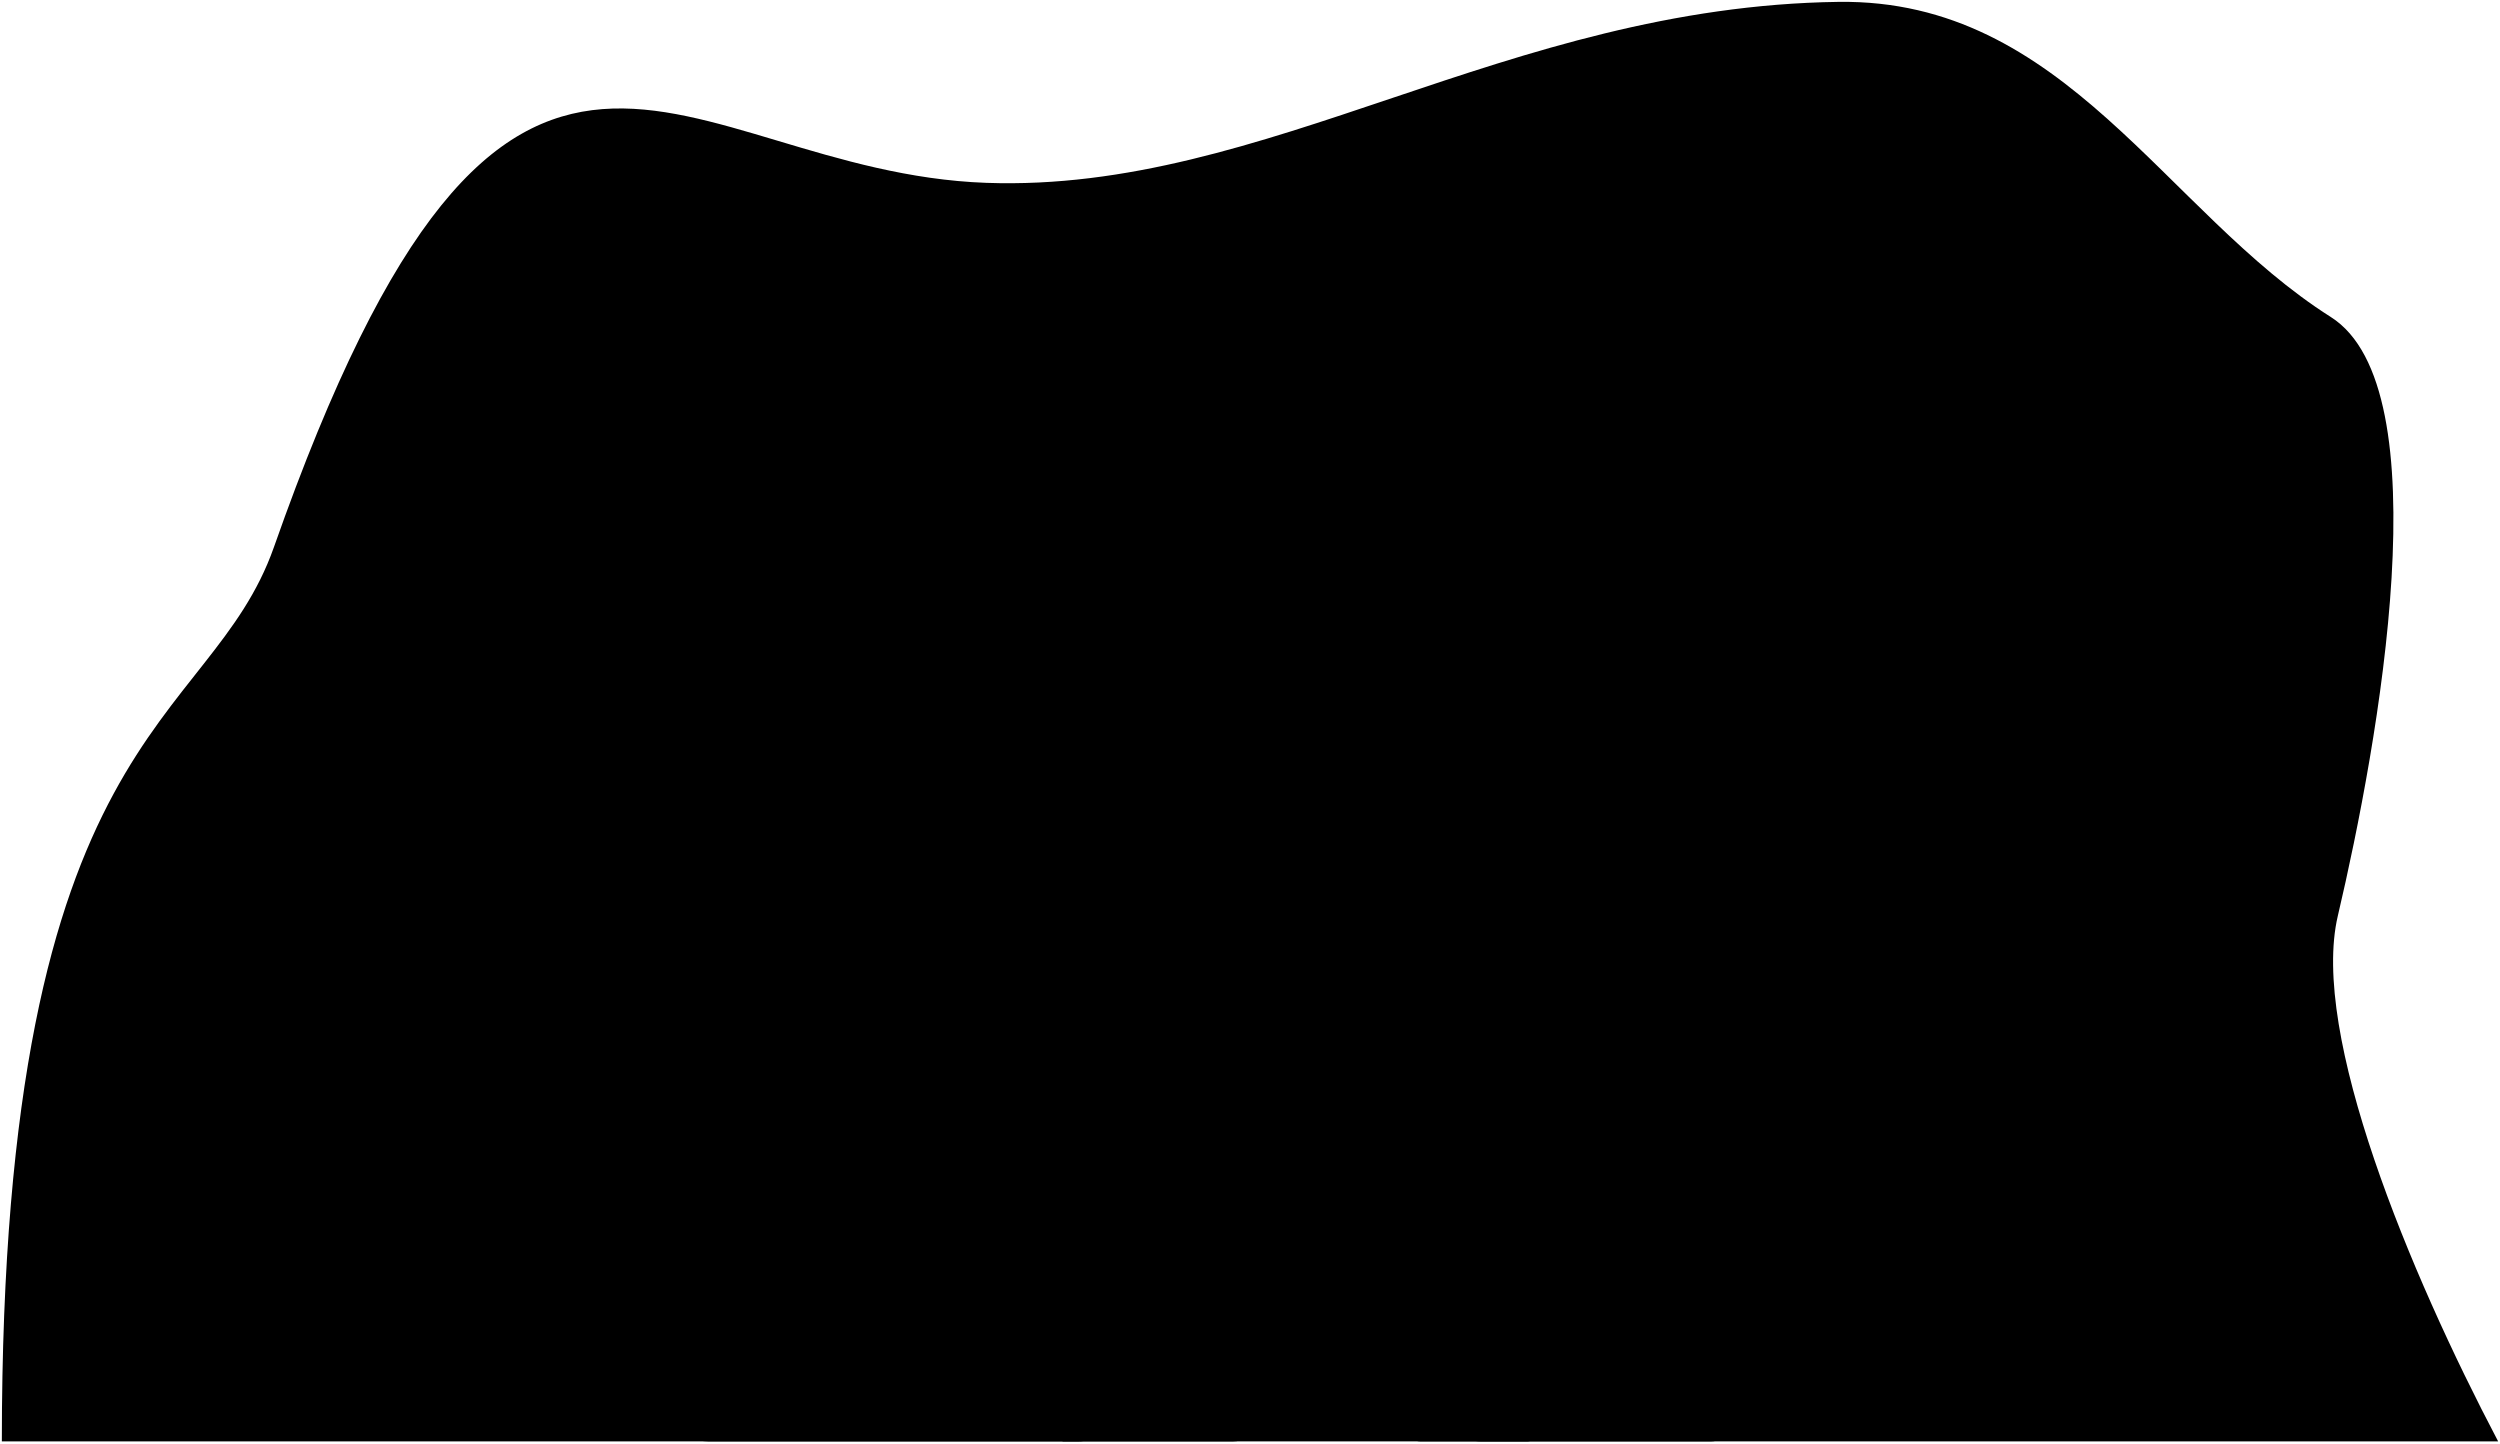
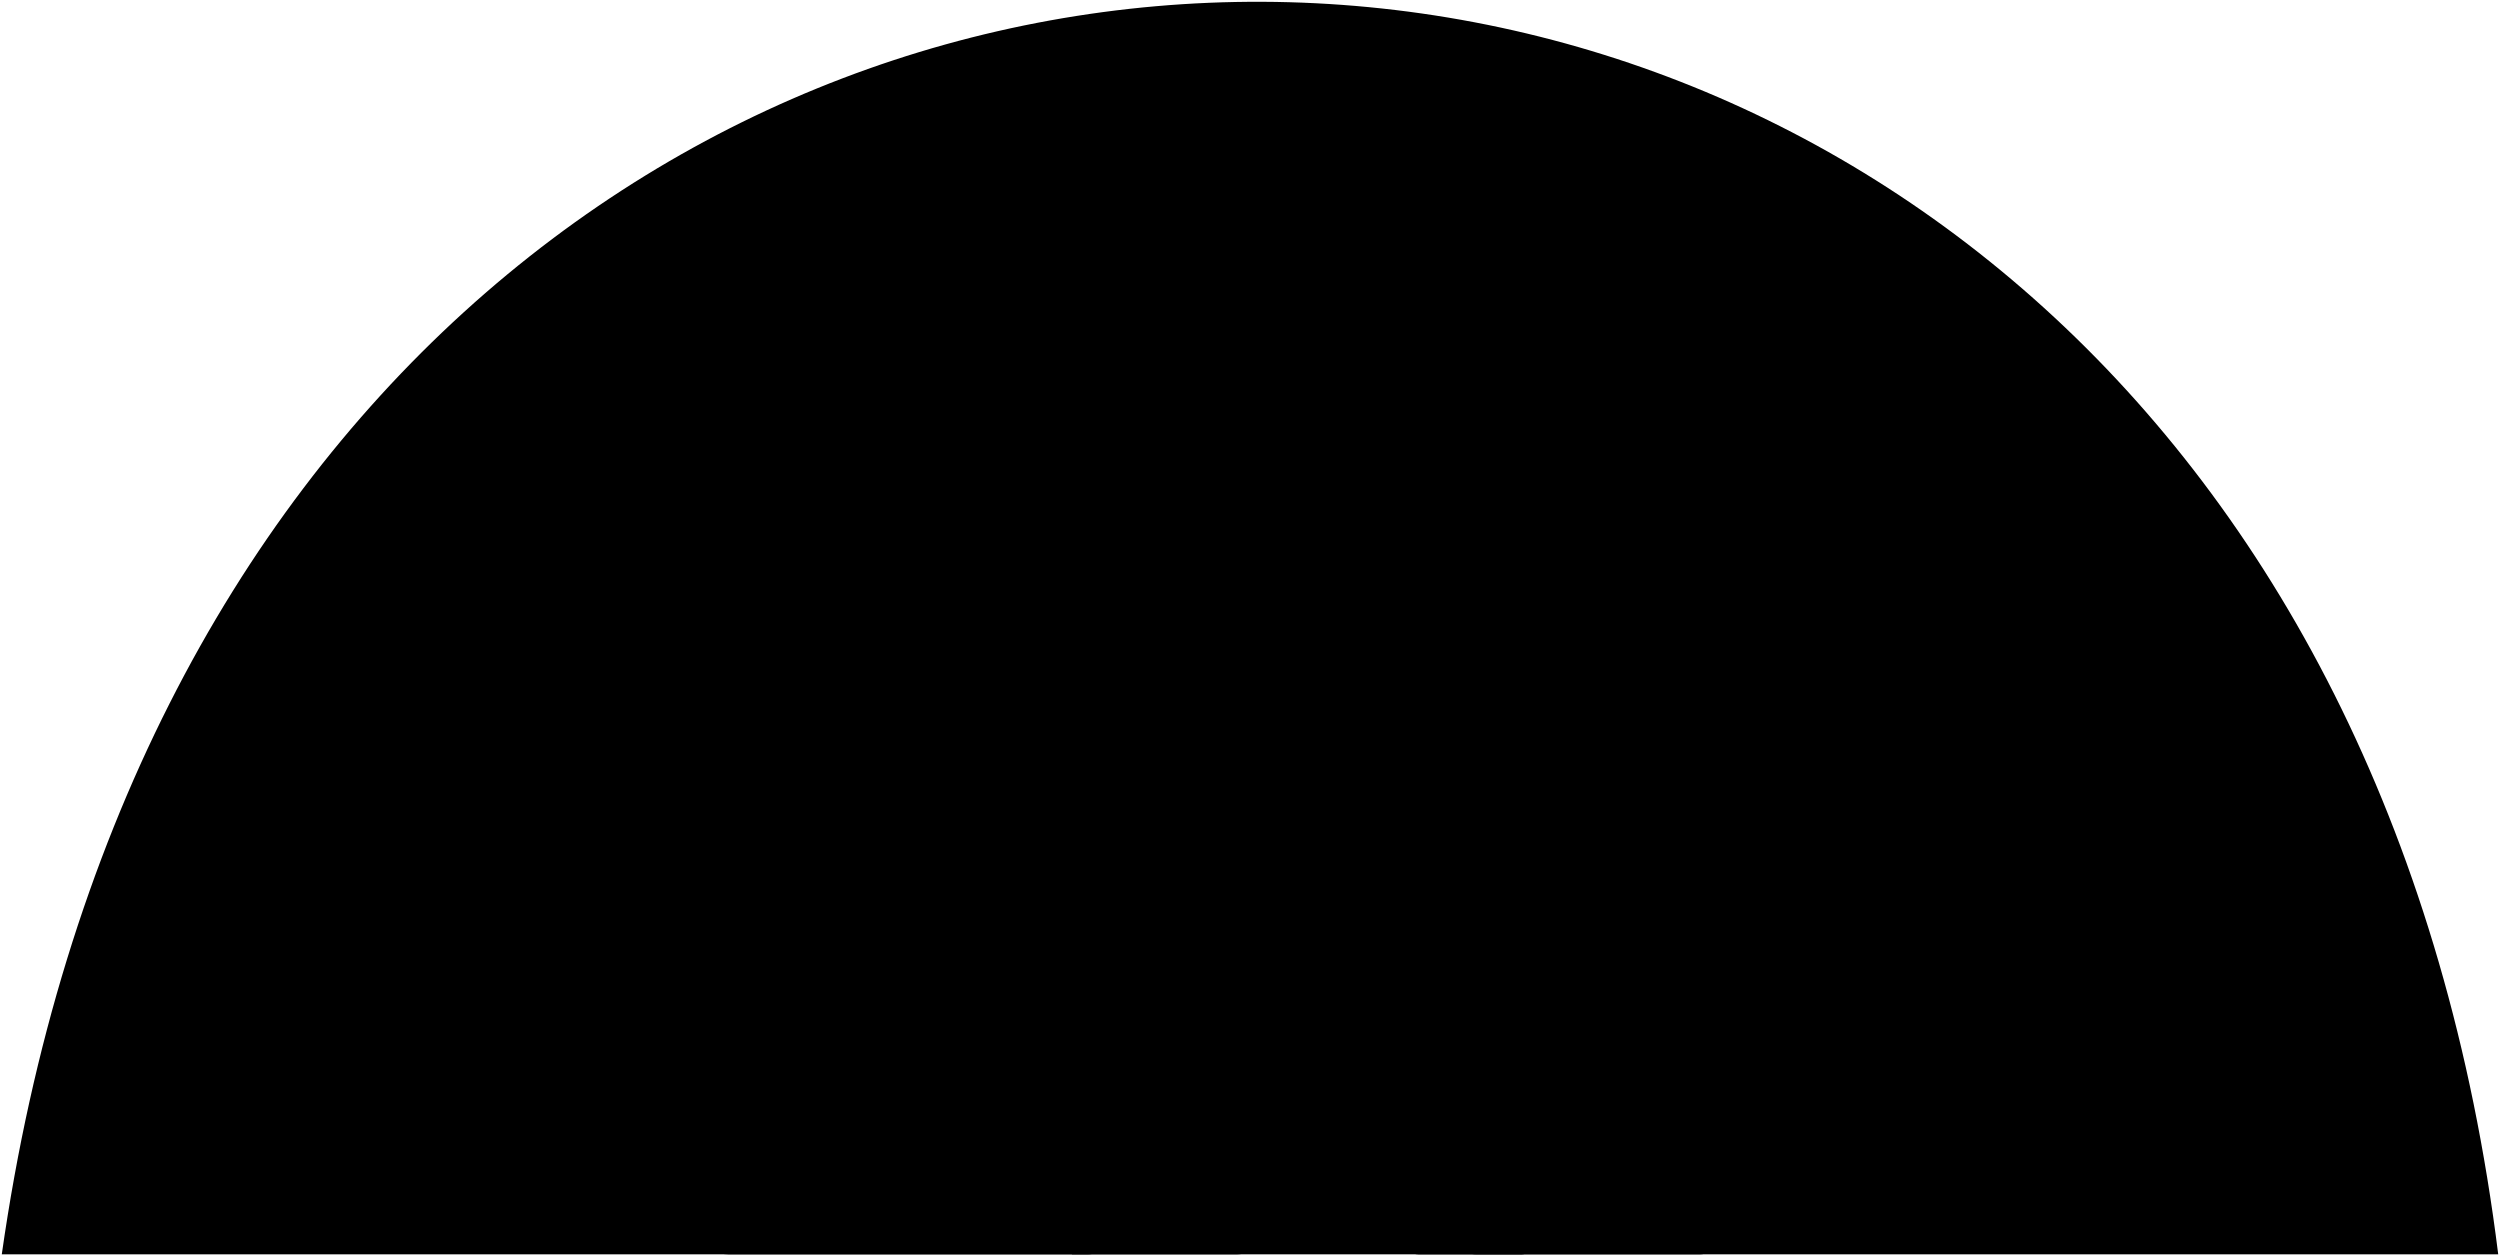
- <svg viewBox="0 0 679.66 392.36">
-   <path class="oceanRockDarker" d="m.5,391.86c0-195.39,56.39-193.12,73.98-243.14C138.62-33.74,183.9,46.7,268.15,49.71,344.39,52.43,409.37,1.75,499.81.51c61.6-.84,88.73,57.09,133.86,85.68,30.4,19.25,12.99,115.63,1.9,162.8-7.54,32.04,19.44,96.95,43.59,142.88H.5Z" />
+ <svg viewBox="0 0 702.1 352.77">
+   <path class="oceanRockDarker" d="m701.6,352.27C643.58-114.04,67.74-119.46.5,352.27h701.1Z" />
  <g class="rockCreaseLine">
-     <path d="m448.63,150.22c8.33-3.25,15.15,2.82,22.32,2.52,7.96-.34,13.38-8.34,23.08-4.49" />
-     <path d="m350.93,228.18c35.89-27.26,45.63-5.06,79.39-4.61,49.48.66,45.31-35.57,106.14,1.65" />
-     <path d="m435.31,310.58s38.49,3.6,52.1,3.6c23.79,0,24.01-20.84,56.45-8.53" />
+     <path d="m460.79,110.63c8.33-3.25,15.15,2.82,22.32,2.52,7.96-.34,13.38-8.34,23.08-4.49" />
+     <path d="m363.09,188.59c35.89-27.26,45.63-5.06,79.39-4.61,49.48.66,45.31-35.57,106.14,1.65" />
+     <path d="m447.47,270.99s38.49,3.6,52.1,3.6c23.79,0,24.01-20.84,56.45-8.53" />
  </g>
  <g class="seaweed">
-     <path d="m415.39,353.59c11.13,0,10.01-19.36,1.48-19.28l-.08-9.37c9.35-1.16,9.23-16.12.11-18.23l.45-9.18c8.83-2.8,9-14.95.96-17.49l.84-9.56c8.08-1.37,7.91-12.64,1.55-15.03l1.03-8.19c6.11-.35,6.81-9.09,1.63-10.95,0,0,1.18-7.54,1.66-10.29-.91,2.57-2.94,10.14-2.94,10.14-5.6-.44-8.05,7.78-2.63,10.82l-1.47,8.34c-6.4,1.48-8.93,11.79-1.9,14.79l-1,10.02c-7.26,2.8-8.3,13.99-.86,17.26l-.42,9.58c-7.99,3.06-8.82,15.04-.04,17.97l.04,9.37c-7.31,1.13-8.52,19.28,1.6,19.28Z" />
-     <path d="m432.88,354.91c-8.79-2.12-4.4-16.61,2.7-15.87l1.82-8.12c-9.03-3.86-4.91-15.38,1.43-17.13l.31-7.3c-5.73-2.59-6.76-11.63-.94-14.45l-.79-9.58c-6.91-1.57-7.15-11-.79-13.98l.15-11.17c-5.02-2.18-4.08-10.19,1.17-11.82,0,0,1.28-8.97,2.21-12.13-.43,3.18-.81,12.05-.81,12.05,5.14,1.86,5.22,10.74-.18,11.89l.55,11c5.48,1.04,7.36,10.78,1.05,13.99l.7,9.24c7.49.74,9.22,11.27,1.13,14.88l-.08,7.46c6.89,3.55,6.06,15.78-2.54,17.63l-1.18,8.17c5.63,2.26,3.21,17.44-5.92,15.24Z" />
+     <path d="m427.55,314c11.13,0,10.01-19.36,1.48-19.28l-.08-9.37c9.35-1.16,9.23-16.12.11-18.23l.45-9.18c8.83-2.8,9-14.95.96-17.49l.84-9.56c8.08-1.37,7.91-12.64,1.55-15.03l1.03-8.19c6.11-.35,6.81-9.09,1.63-10.95,0,0,1.18-7.54,1.66-10.29-.91,2.57-2.94,10.14-2.94,10.14-5.6-.44-8.05,7.78-2.63,10.82l-1.47,8.34c-6.4,1.48-8.93,11.79-1.9,14.79l-1,10.02c-7.26,2.8-8.3,13.99-.86,17.26l-.42,9.58c-7.99,3.06-8.82,15.04-.04,17.97l.04,9.37c-7.31,1.13-8.52,19.28,1.6,19.28Z" />
+     <path d="m445.04,315.32c-8.79-2.12-4.4-16.61,2.7-15.87l1.82-8.12c-9.03-3.86-4.91-15.38,1.43-17.13l.31-7.3c-5.73-2.59-6.76-11.63-.94-14.45l-.79-9.58c-6.91-1.57-7.15-11-.79-13.98l.15-11.17c-5.02-2.18-4.08-10.19,1.17-11.82,0,0,1.28-8.97,2.21-12.13-.43,3.18-.81,12.05-.81,12.05,5.14,1.86,5.22,10.74-.18,11.89l.55,11c5.48,1.04,7.36,10.78,1.05,13.99l.7,9.24c7.49.74,9.22,11.27,1.13,14.88l-.08,7.46c6.89,3.55,6.06,15.78-2.54,17.63l-1.18,8.17c5.63,2.26,3.21,17.44-5.92,15.24Z" />
  </g>
  <g class="kelpBack">
-     <path d="m287.95,251.74c13.34,25.57-3.33,38.24,2.45,50.69,12.48,26.89.67,25.79,4,49.35-14.45-21.56-1.66-30.38-8.89-47.13-12-27.79,2.22-33.35,2.45-52.91Z" />
-     <path d="m302.84,383.88c27.03-41.06,11.29-42.69,19.15-61.82,11.41-27.78,5.85-29.96,2.64-45.65-1.56,9.34-12.11,18.39-9.99,32.26,4.86,31.65-10.5,16.81-11.81,75.21Z" />
+     <path d="m300.11,212.15c13.34,25.57-3.33,38.24,2.45,50.69,12.48,26.89.67,25.79,4,49.35-14.45-21.56-1.66-30.38-8.89-47.13-12-27.79,2.22-33.35,2.45-52.91Z" />
+     <path d="m315,344.29c27.03-41.06,11.29-42.69,19.15-61.82,11.41-27.78,5.85-29.96,2.64-45.65-1.56,9.34-12.11,18.39-9.99,32.26,4.86,31.65-10.5,16.81-11.81,75.21Z" />
  </g>
-   <path class="kelpFront" d="m304.08,233.63c1.53,5.65,4.16,12.57,5.16,15.93,9.53,32.18-8.69,28.25-5.35,52.08,2.23,15.89,15.38,31.43-6.66,77.23,14.12-50.92-9.11-41.66.18-75.32,7.95-28.81-3.05-26.48,2.48-49.34,1.52-6.31,3.66-12.87,4.19-20.58Z" />
+   <path class="kelpFront" d="m316.24,194.04c1.53,5.65,4.16,12.57,5.16,15.93,9.53,32.18-8.69,28.25-5.35,52.08,2.23,15.89,15.38,31.43-6.66,77.23,14.12-50.92-9.11-41.66.18-75.32,7.95-28.81-3.05-26.48,2.48-49.34,1.52-6.31,3.66-12.87,4.19-20.58Z" />
  <g class="oceanRockMediumDark">
-     <path d="m402.51,391.86c-13.85,0-8.13-32.09,1.2-37.62,5.91-3.5,12.74-4.02,23.97-4.05,14.03-.04,23.37-.42,32.62,4.6,3.83,2.08,13.93,11.02,15.87,15.1,2.8,5.89-3.47,21.97-10.95,21.97h-62.72Z" />
-     <path d="m288.83,391.86h46.4c5.16.04,9.12-5.66,6.56-10.73-2.1-4.16-7.41-11.53-18.4-9.97-5.42.77-10.5,1.22-16.26.54-.63-.06-18.3,20.15-18.3,20.15Z" />
+     <path d="m414.67,352.27c-13.85,0-8.13-32.09,1.2-37.62,5.91-3.5,12.74-4.02,23.97-4.05,14.03-.04,23.37-.42,32.62,4.6,3.83,2.08,13.93,11.02,15.87,15.1,2.8,5.89-3.47,21.97-10.95,21.97h-62.72Z" />
+     <path d="m300.99,352.27h46.4c5.16.04,9.12-5.66,6.56-10.73-2.1-4.16-7.41-11.53-18.4-9.97-5.42.77-10.5,1.22-16.26.54-.63-.06-18.3,20.15-18.3,20.15Z" />
  </g>
  <g class="oceanRockMedium">
-     <path d="m208.43,343.88c-6.82.39-27.17,6.08-31.18,25.11-1.13,5.36.95,10.1,4.18,13.49s4.23,9.38,11.1,9.38h100.74c3.42,0,6.29-2.12,9.62-6.42,2.41-3.11,5.31-3.51,7.35-10.74,1.27-4.52,2.18-12.42-5.69-19.95-5.35-5.12-10.3-9.04-16.84-11.23-8.98-3.01-20.35-.65-24.53-1-9.53-.8-16.35,3.52-30.28.9-9.63-1.81-16.55,0-24.46.46Z" />
-     <path d="m386.13,391.86c-3.12,0-4.07-3.48-5.37-5.97-1.55-2.96-4.41-7.31-2.69-10.85,5.49-11.33,13.22-11.6,20.83-11.81,15.59-.43,20.11,4.18,25.16,11.28,2.4,3.37-.67,8.06-1.83,10.85-1.15,2.79-4.73,6.51-6.98,6.51h-29.12Z" />
+     <path d="m220.59,304.29c-6.82.39-27.17,6.08-31.18,25.11-1.13,5.36.95,10.1,4.18,13.49s4.23,9.38,11.1,9.38h100.74c3.42,0,6.29-2.12,9.62-6.42,2.41-3.11,5.31-3.51,7.35-10.74,1.27-4.52,2.18-12.42-5.69-19.95-5.35-5.12-10.3-9.04-16.84-11.23-8.98-3.01-20.35-.65-24.53-1-9.53-.8-16.35,3.52-30.28.9-9.63-1.81-16.55,0-24.46.46Z" />
+     <path d="m398.29,352.27c-3.12,0-4.07-3.48-5.37-5.97-1.55-2.96-4.41-7.31-2.69-10.85,5.49-11.33,13.22-11.6,20.83-11.81,15.59-.43,20.11,4.18,25.16,11.28,2.4,3.37-.67,8.06-1.83,10.85-1.15,2.79-4.73,6.51-6.98,6.51h-29.12Z" />
  </g>
</svg>
